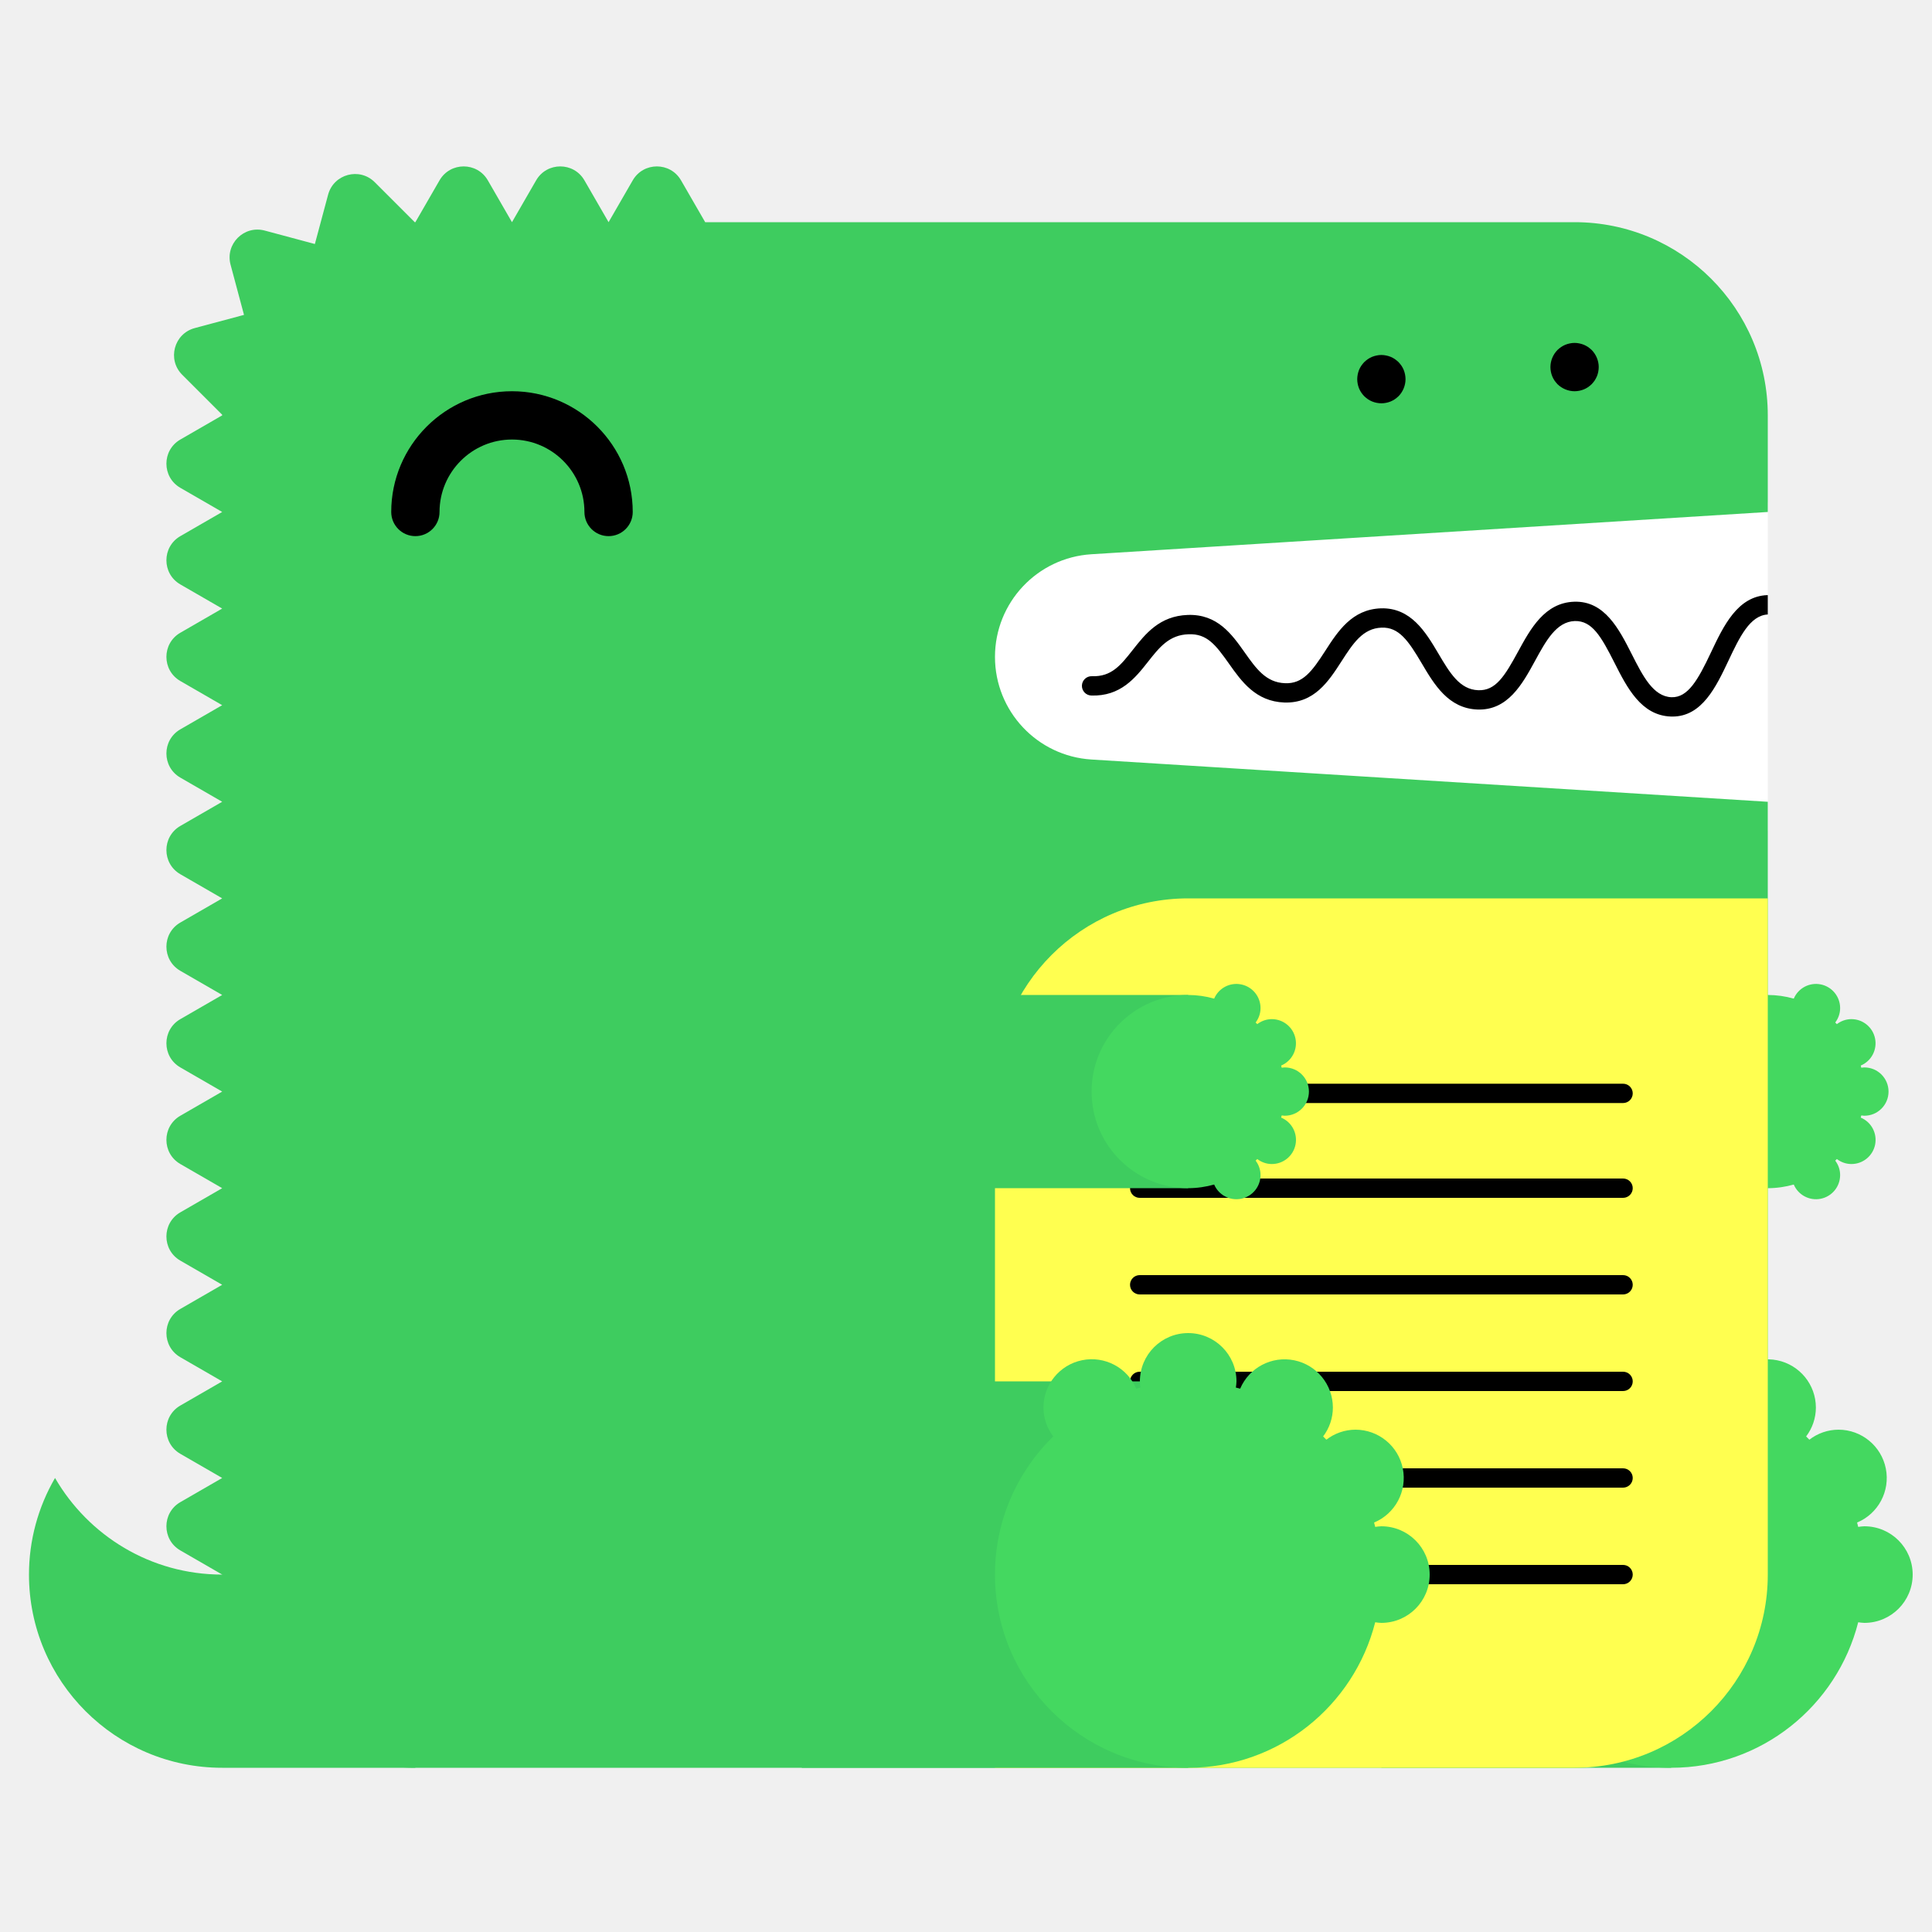
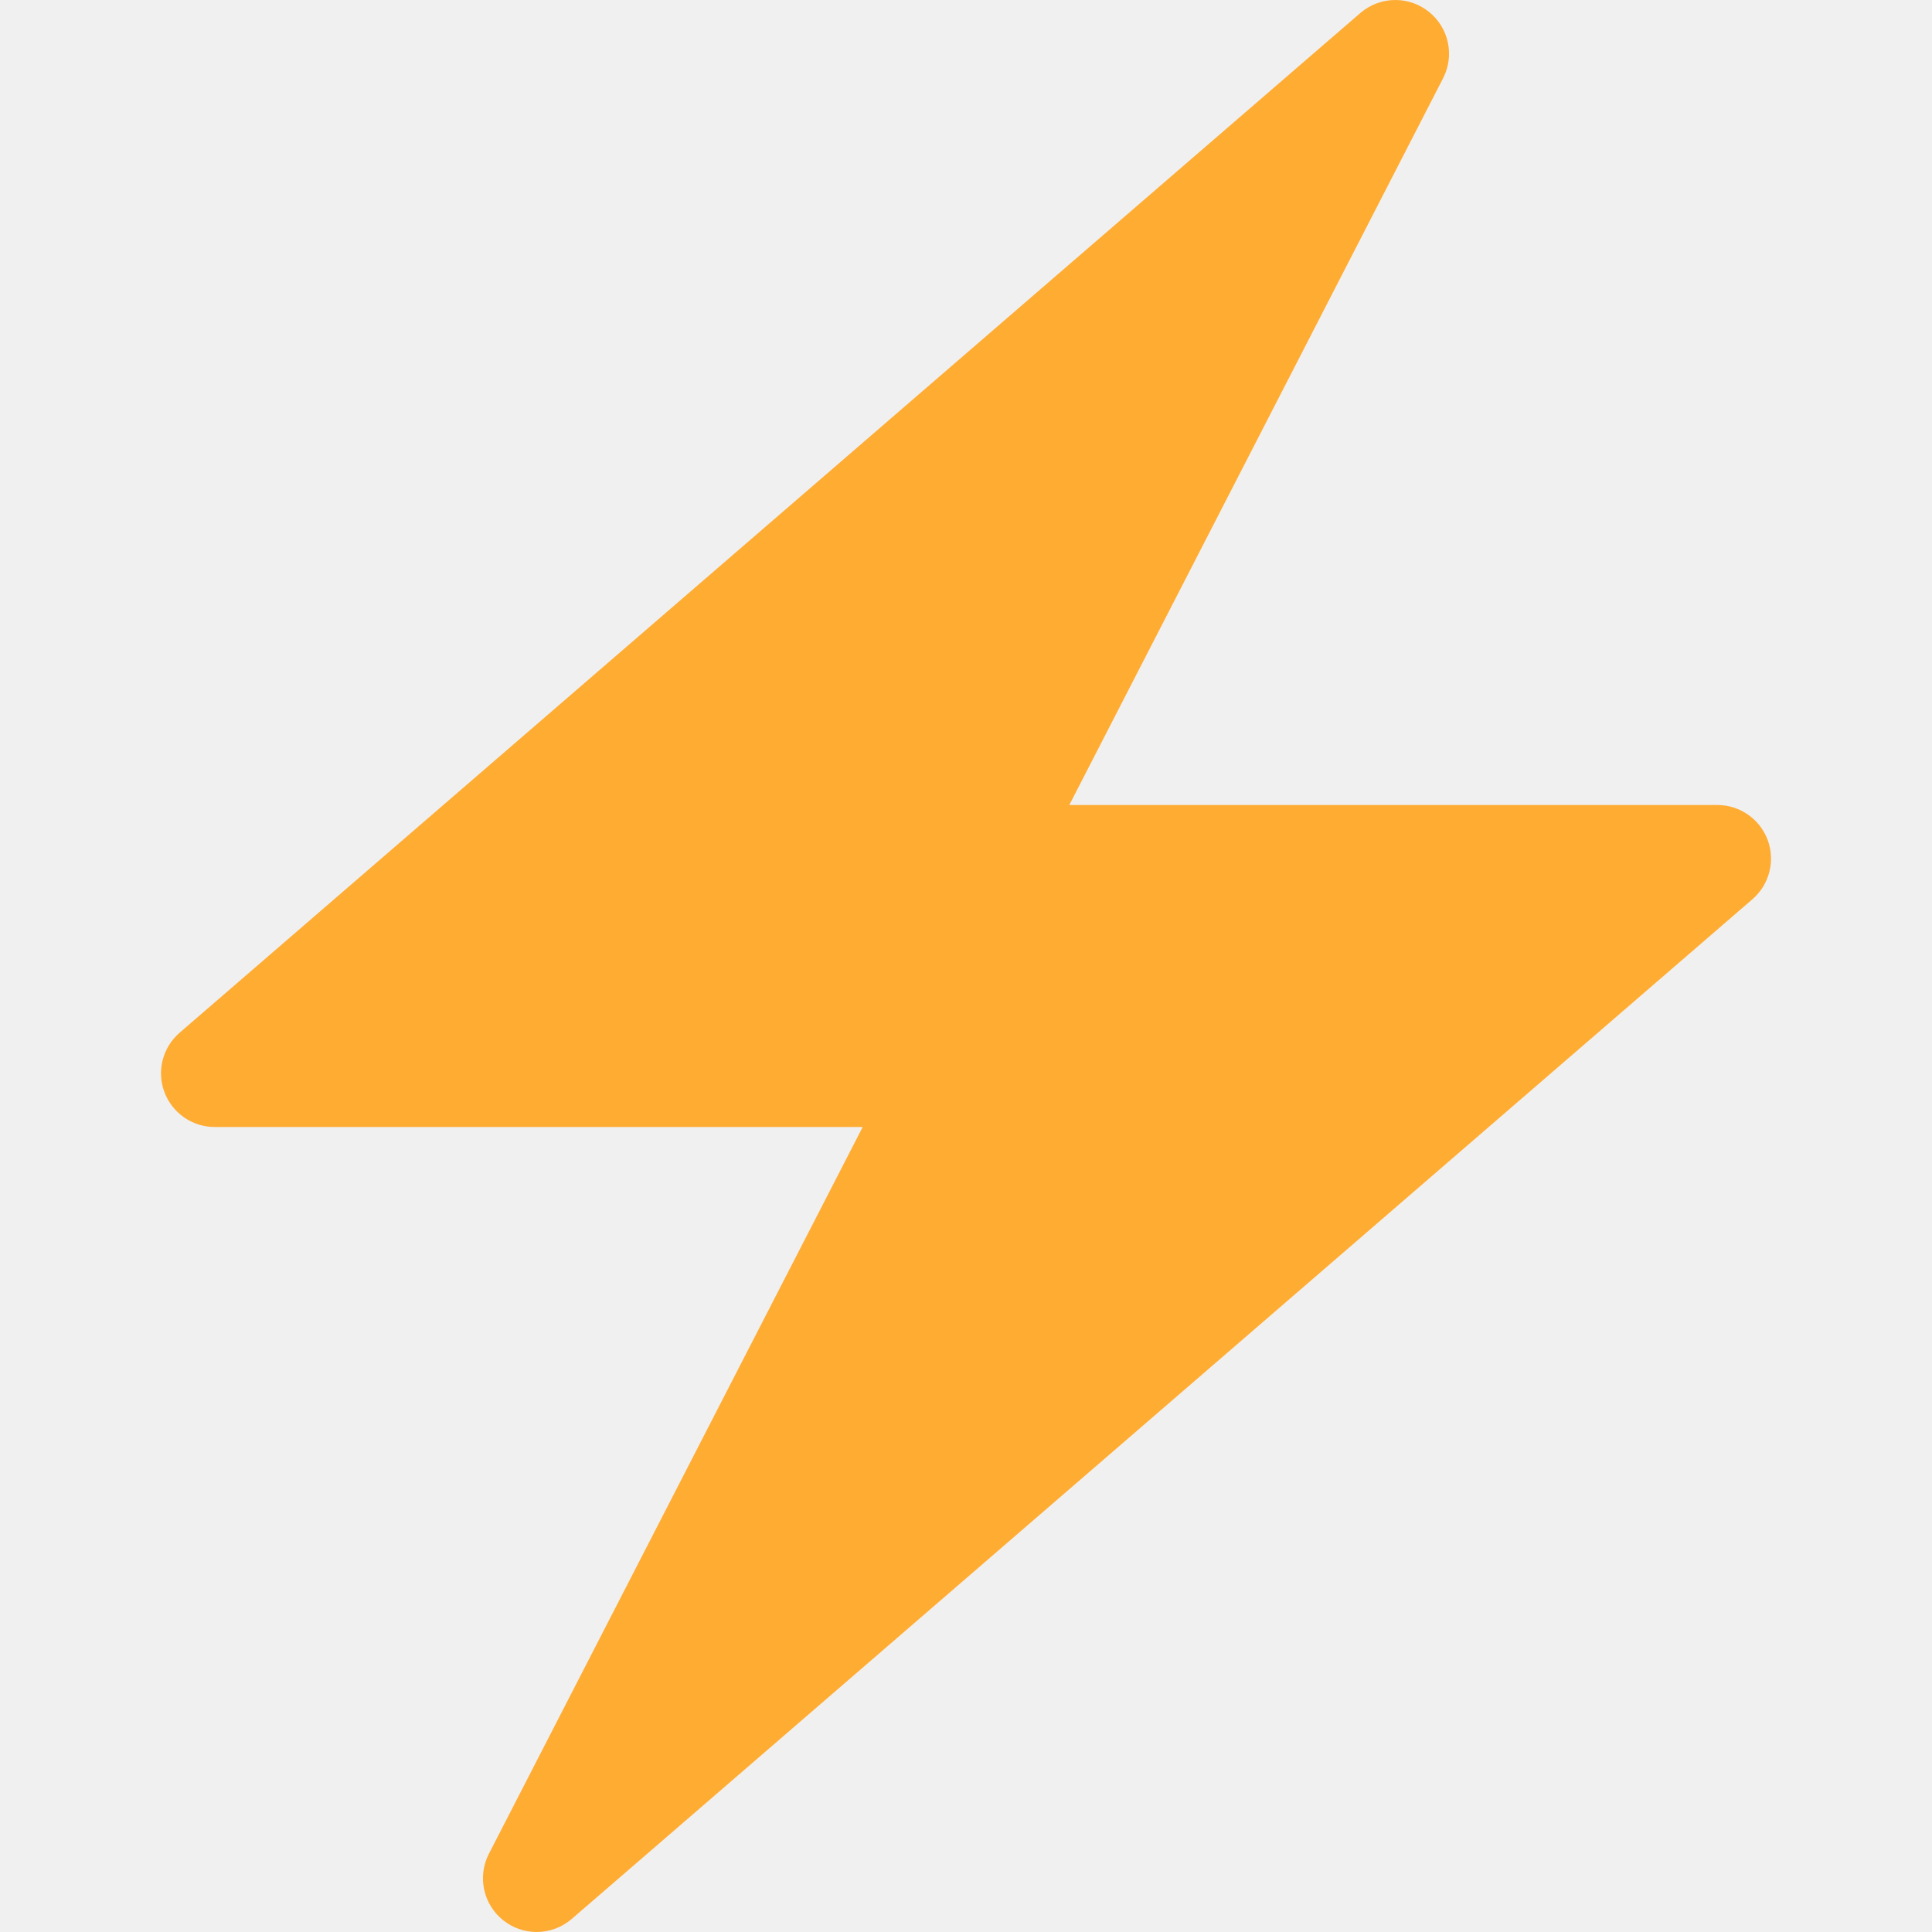
- <svg xmlns="http://www.w3.org/2000/svg" width="200" height="200" viewBox="0 0 200 200">
-   <g fill="none" fill-rule="evenodd">
-     <path fill="#FFF" d="M99 52h84v34H99z" />
-     <path d="M23 163c-7.398 0-13.843-4.027-17.303-10A19.886 19.886 0 0 0 3 163c0 11.046 8.954 20 20 20h20v-20H23z" fill="#3ECC5F" />
-     <path d="M112.98 57.376L183 53V43c0-11.046-8.954-20-20-20H73l-2.5-4.33c-1.112-1.925-3.889-1.925-5 0L63 23l-2.5-4.33c-1.111-1.925-3.889-1.925-5 0L53 23l-2.5-4.33c-1.111-1.925-3.889-1.925-5 0L43 23c-.022 0-.042.003-.065.003l-4.142-4.141c-1.57-1.571-4.252-.853-4.828 1.294l-1.369 5.104-5.192-1.392c-2.148-.575-4.111 1.389-3.535 3.536l1.39 5.193-5.102 1.367c-2.148.576-2.867 3.259-1.296 4.83l4.142 4.142c0 .021-.003.042-.003.064l-4.33 2.5c-1.925 1.111-1.925 3.889 0 5L23 53l-4.33 2.5c-1.925 1.111-1.925 3.889 0 5L23 63l-4.33 2.5c-1.925 1.111-1.925 3.889 0 5L23 73l-4.33 2.5c-1.925 1.111-1.925 3.889 0 5L23 83l-4.33 2.5c-1.925 1.111-1.925 3.889 0 5L23 93l-4.33 2.5c-1.925 1.111-1.925 3.889 0 5L23 103l-4.33 2.5c-1.925 1.111-1.925 3.889 0 5L23 113l-4.33 2.5c-1.925 1.111-1.925 3.889 0 5L23 123l-4.33 2.5c-1.925 1.111-1.925 3.889 0 5L23 133l-4.33 2.5c-1.925 1.111-1.925 3.889 0 5L23 143l-4.33 2.5c-1.925 1.111-1.925 3.889 0 5L23 153l-4.33 2.5c-1.925 1.111-1.925 3.889 0 5L23 163c0 11.046 8.954 20 20 20h120c11.046 0 20-8.954 20-20V83l-70.02-4.376A10.645 10.645 0 0 1 103 68c0-5.621 4.37-10.273 9.98-10.624" fill="#3ECC5F" />
-     <path fill="#3ECC5F" d="M143 183h30v-40h-30z" />
-     <path d="M193 158c-.219 0-.428.037-.639.064-.038-.15-.074-.301-.116-.451A5 5 0 0 0 190.32 148a4.96 4.96 0 0 0-3.016 1.036 26.531 26.531 0 0 0-.335-.336 4.955 4.955 0 0 0 1.011-2.987 5 5 0 0 0-9.599-1.959c-.148-.042-.297-.077-.445-.115.027-.211.064-.42.064-.639a5 5 0 0 0-5-5 5 5 0 0 0-5 5c0 .219.037.428.064.639-.148.038-.297.073-.445.115a4.998 4.998 0 0 0-9.599 1.959c0 1.125.384 2.151 1.011 2.987-3.717 3.632-6.031 8.693-6.031 14.3 0 11.046 8.954 20 20 20 9.339 0 17.16-6.41 19.361-15.064.211.027.42.064.639.064a5 5 0 0 0 5-5 5 5 0 0 0-5-5" fill="#44D860" />
-     <path fill="#3ECC5F" d="M153 123h30v-20h-30z" />
-     <path d="M193 115.5a2.5 2.5 0 1 0 0-5c-.109 0-.214.019-.319.032-.02-.075-.037-.15-.058-.225a2.501 2.501 0 0 0-.963-4.807c-.569 0-1.088.197-1.508.518a6.653 6.653 0 0 0-.168-.168c.314-.417.506-.931.506-1.494a2.5 2.5 0 0 0-4.8-.979A9.987 9.987 0 0 0 183 103c-5.522 0-10 4.478-10 10s4.478 10 10 10c.934 0 1.833-.138 2.69-.377a2.5 2.5 0 0 0 4.8-.979c0-.563-.192-1.077-.506-1.494.057-.055.113-.111.168-.168.42.321.939.518 1.508.518a2.5 2.5 0 0 0 .963-4.807c.021-.074.038-.15.058-.225.105.013.21.032.319.032" fill="#44D860" />
-     <path d="M63 55.5a2.5 2.5 0 0 1-2.5-2.5c0-4.136-3.364-7.5-7.5-7.5s-7.5 3.364-7.5 7.5a2.5 2.5 0 1 1-5 0c0-6.893 5.607-12.5 12.5-12.5S65.5 46.107 65.5 53a2.5 2.5 0 0 1-2.5 2.5" fill="#000" />
-     <path d="M103 183h60c11.046 0 20-8.954 20-20V93h-60c-11.046 0-20 8.954-20 20v70z" fill="#FFFF50" />
-     <path d="M168.02 124h-50.04a1 1 0 1 1 0-2h50.04a1 1 0 1 1 0 2m0 20h-50.04a1 1 0 1 1 0-2h50.04a1 1 0 1 1 0 2m0 20h-50.04a1 1 0 1 1 0-2h50.04a1 1 0 1 1 0 2m0-49.814h-50.04a1 1 0 1 1 0-2h50.04a1 1 0 1 1 0 2m0 19.814h-50.04a1 1 0 1 1 0-2h50.04a1 1 0 1 1 0 2m0 20h-50.04a1 1 0 1 1 0-2h50.04a1 1 0 1 1 0 2M183 61.611c-.012 0-.022-.006-.034-.005-3.09.105-4.552 3.196-5.842 5.923-1.346 2.85-2.387 4.703-4.093 4.647-1.889-.068-2.969-2.202-4.113-4.46-1.314-2.594-2.814-5.536-5.963-5.426-3.046.104-4.513 2.794-5.807 5.167-1.377 2.528-2.314 4.065-4.121 3.994-1.927-.07-2.951-1.805-4.136-3.813-1.321-2.236-2.848-4.75-5.936-4.664-2.994.103-4.465 2.385-5.763 4.4-1.373 2.13-2.335 3.428-4.165 3.351-1.973-.07-2.992-1.51-4.171-3.177-1.324-1.873-2.816-3.993-5.895-3.89-2.928.1-4.399 1.97-5.696 3.618-1.232 1.564-2.194 2.802-4.229 2.724a1 1 0 0 0-.072 2c3.017.101 4.545-1.8 5.872-3.487 1.177-1.496 2.193-2.787 4.193-2.855 1.926-.082 2.829 1.115 4.195 3.045 1.297 1.834 2.769 3.914 5.731 4.021 3.103.104 4.596-2.215 5.918-4.267 1.182-1.834 2.202-3.417 4.15-3.484 1.793-.067 2.769 1.35 4.145 3.681 1.297 2.197 2.766 4.686 5.787 4.796 3.125.108 4.634-2.62 5.949-5.035 1.139-2.088 2.214-4.06 4.119-4.126 1.793-.042 2.728 1.595 4.111 4.33 1.292 2.553 2.757 5.445 5.825 5.556l.169.003c3.064 0 4.518-3.075 5.805-5.794 1.139-2.41 2.217-4.68 4.067-4.773v-2z" fill="#000" />
-     <path fill="#3ECC5F" d="M83 183h40v-40H83z" />
-     <path d="M143 158c-.219 0-.428.037-.639.064-.038-.15-.074-.301-.116-.451A5 5 0 0 0 140.32 148a4.96 4.96 0 0 0-3.016 1.036 26.531 26.531 0 0 0-.335-.336 4.955 4.955 0 0 0 1.011-2.987 5 5 0 0 0-9.599-1.959c-.148-.042-.297-.077-.445-.115.027-.211.064-.42.064-.639a5 5 0 0 0-5-5 5 5 0 0 0-5 5c0 .219.037.428.064.639-.148.038-.297.073-.445.115a4.998 4.998 0 0 0-9.599 1.959c0 1.125.384 2.151 1.011 2.987-3.717 3.632-6.031 8.693-6.031 14.3 0 11.046 8.954 20 20 20 9.339 0 17.16-6.41 19.361-15.064.211.027.42.064.639.064a5 5 0 0 0 5-5 5 5 0 0 0-5-5" fill="#44D860" />
-     <path fill="#3ECC5F" d="M83 123h40v-20H83z" />
-     <path d="M133 115.5a2.5 2.5 0 1 0 0-5c-.109 0-.214.019-.319.032-.02-.075-.037-.15-.058-.225a2.501 2.501 0 0 0-.963-4.807c-.569 0-1.088.197-1.508.518a6.653 6.653 0 0 0-.168-.168c.314-.417.506-.931.506-1.494a2.5 2.5 0 0 0-4.8-.979A9.987 9.987 0 0 0 123 103c-5.522 0-10 4.478-10 10s4.478 10 10 10c.934 0 1.833-.138 2.69-.377a2.5 2.5 0 0 0 4.8-.979c0-.563-.192-1.077-.506-1.494.057-.055.113-.111.168-.168.42.321.939.518 1.508.518a2.5 2.5 0 0 0 .963-4.807c.021-.074.038-.15.058-.225.105.013.21.032.319.032" fill="#44D860" />
-     <path d="M143 41.75c-.16 0-.33-.02-.49-.05a2.52 2.52 0 0 1-.47-.14c-.15-.06-.29-.14-.431-.23-.13-.09-.259-.2-.38-.31-.109-.12-.219-.24-.309-.38s-.17-.28-.231-.43a2.619 2.619 0 0 1-.189-.96c0-.16.02-.33.05-.49.03-.16.08-.31.139-.47.061-.15.141-.29.231-.43.09-.13.2-.26.309-.38.121-.11.25-.22.38-.31.141-.09.281-.17.431-.23.149-.06.31-.11.47-.14.32-.07.65-.07.98 0 .159.03.32.08.47.14.149.06.29.14.43.23.13.09.259.2.38.31.11.12.22.25.31.38.09.14.17.28.23.43.06.16.11.31.14.47.029.16.05.33.05.49 0 .66-.271 1.31-.73 1.77-.121.11-.25.22-.38.31-.14.09-.281.17-.43.23a2.565 2.565 0 0 1-.96.19m20-1.25c-.66 0-1.3-.27-1.771-.73a3.802 3.802 0 0 1-.309-.38c-.09-.14-.17-.28-.231-.43a2.619 2.619 0 0 1-.189-.96c0-.66.27-1.3.729-1.77.121-.11.25-.22.38-.31.141-.09.281-.17.431-.23.149-.06.31-.11.47-.14.32-.07.66-.07.98 0 .159.03.32.08.47.14.149.06.29.14.43.23.13.09.259.2.38.31.459.47.73 1.11.73 1.77 0 .16-.021.33-.05.49-.03.16-.08.32-.14.47-.07.15-.14.29-.23.43-.09.13-.2.26-.31.38-.121.11-.25.22-.38.31-.14.09-.281.17-.43.23a2.565 2.565 0 0 1-.96.19" fill="#000" />
-   </g>
+ <svg xmlns="http://www.w3.org/2000/svg" viewBox="0 0 36 36">
+   <path fill="#FFAC33" d="M32.938 15.651C32.792 15.26 32.418 15 32 15H19.925L26.89 1.458c.219-.426.106-.947-.271-1.243C26.437.071 26.218 0 26 0c-.233 0-.466.082-.653.243L18 6.588 3.347 19.243c-.316.273-.43.714-.284 1.105S3.582 21 4 21h12.075L9.11 34.542c-.219.426-.106.947.271 1.243.182.144.401.215.619.215.233 0 .466-.082.653-.243L18 29.412l14.653-12.655c.317-.273.43-.714.285-1.106z" />
</svg>
